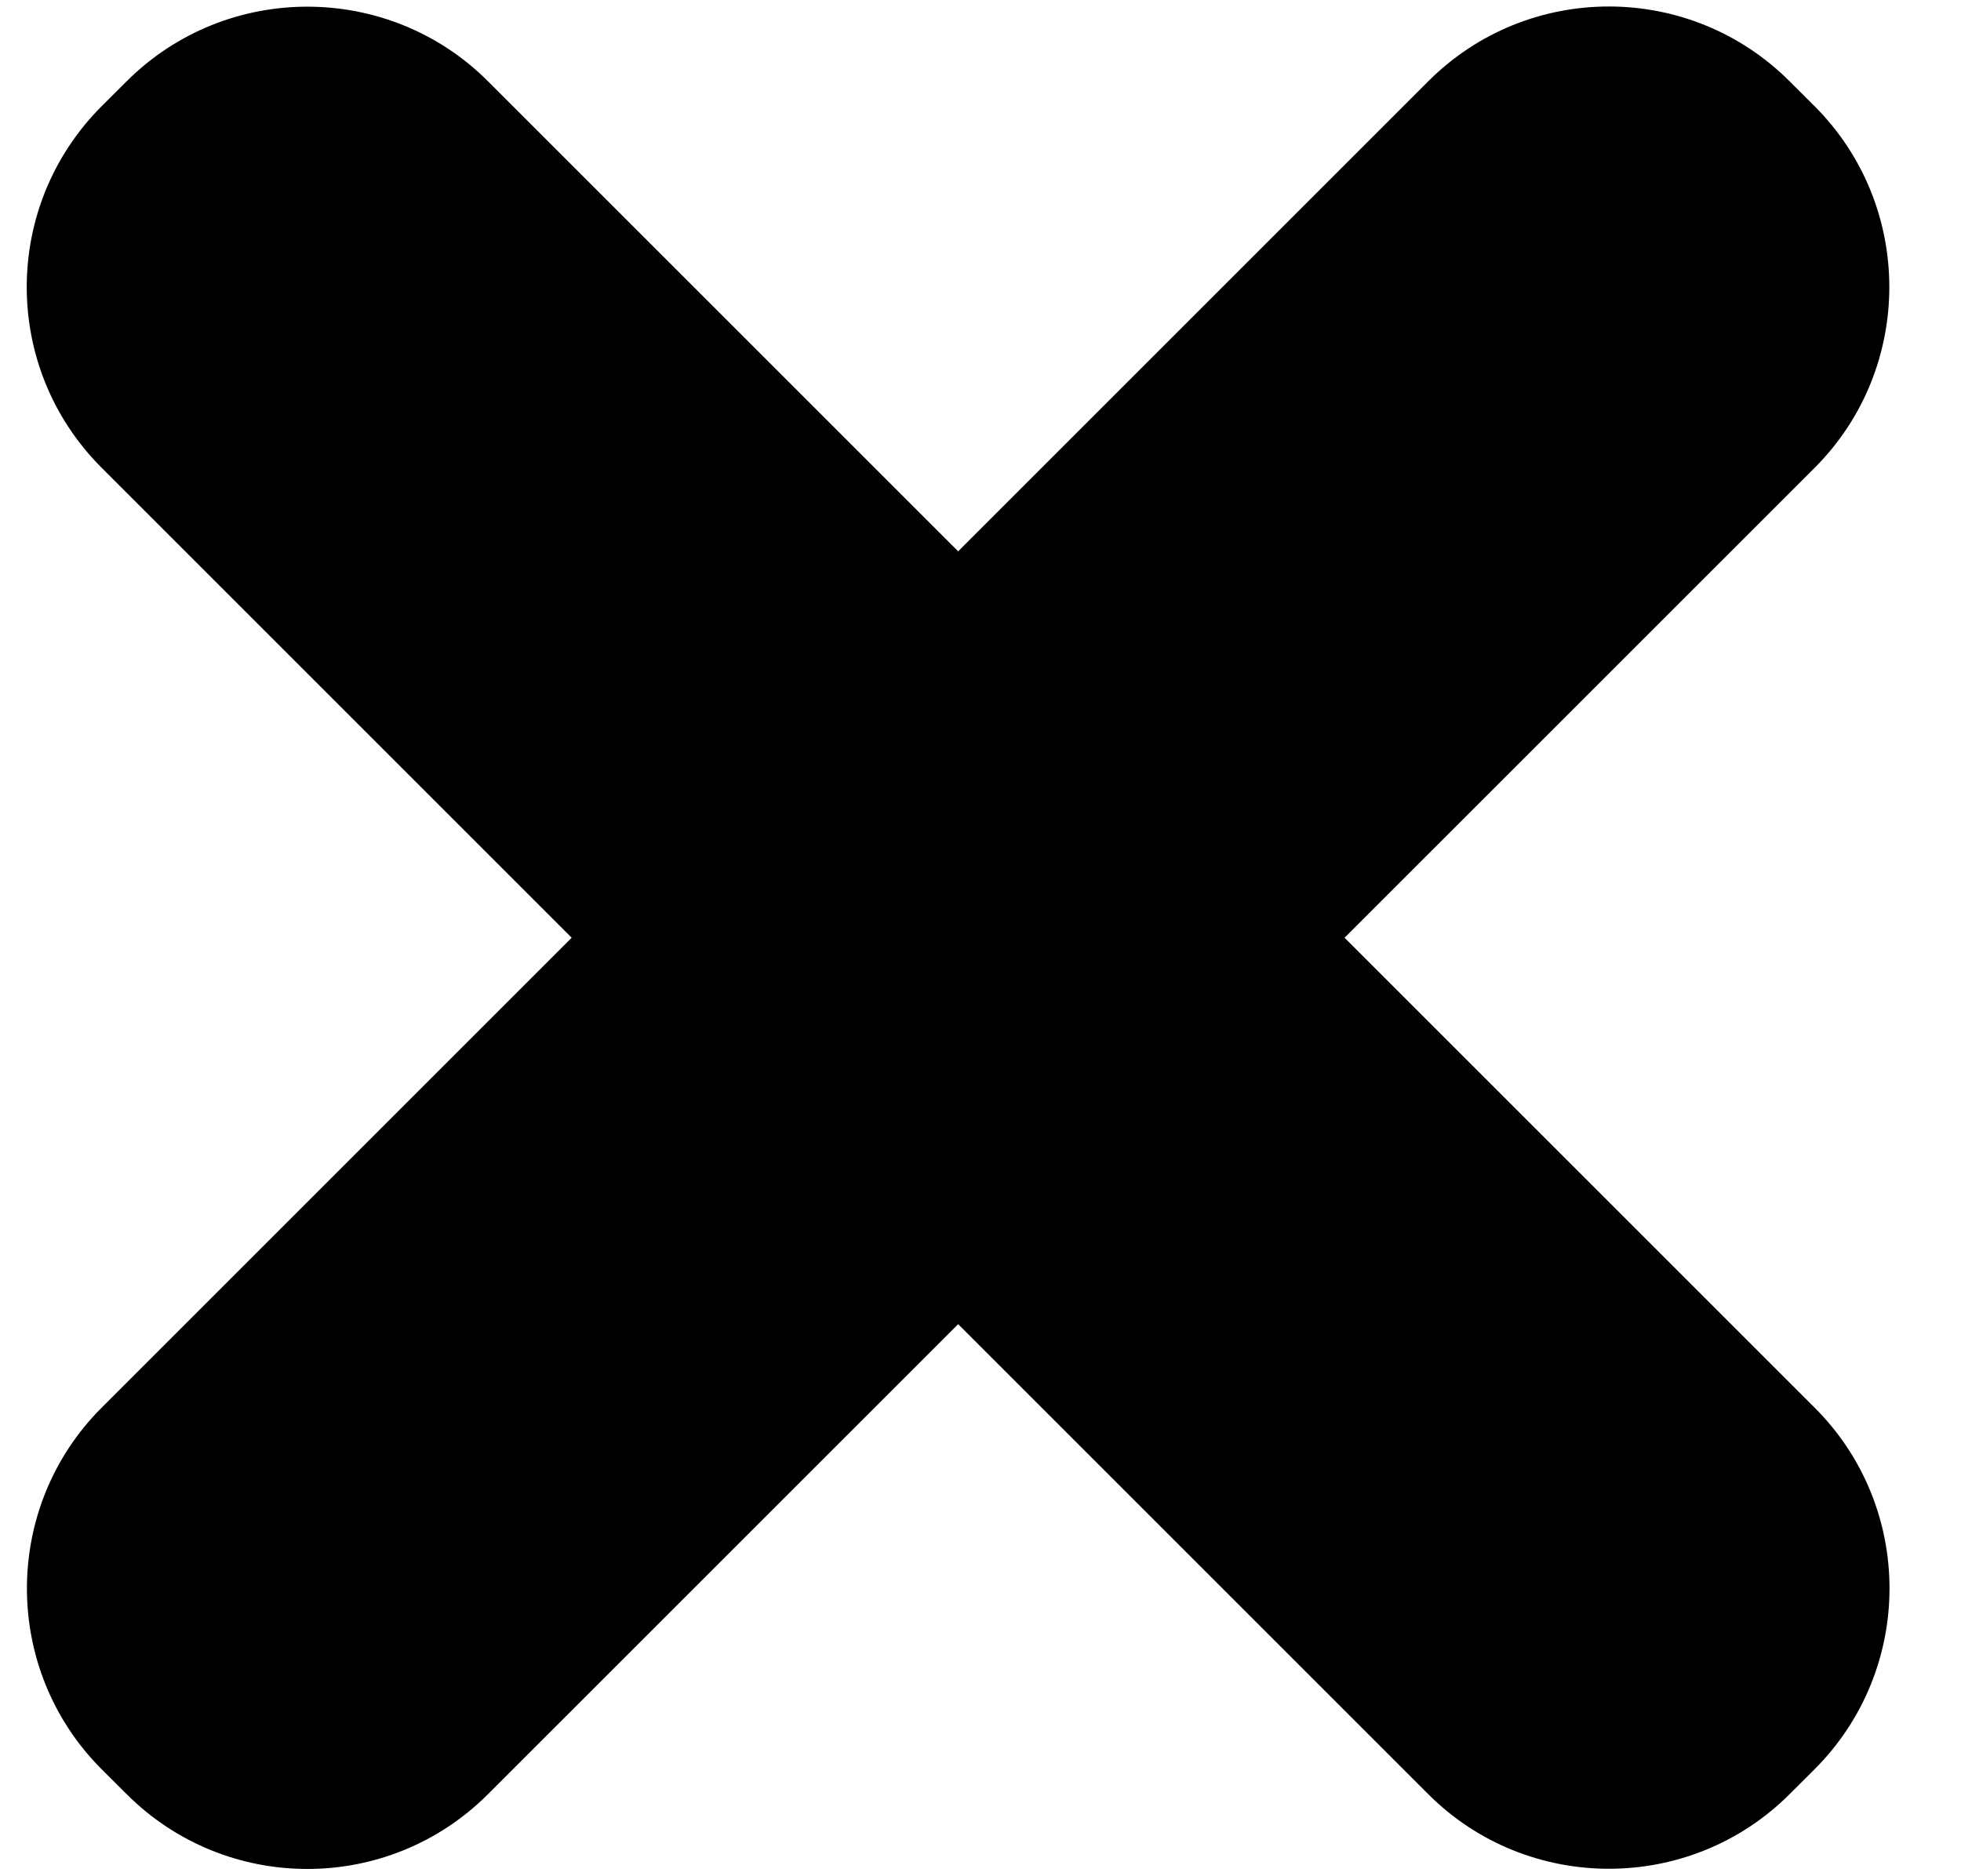
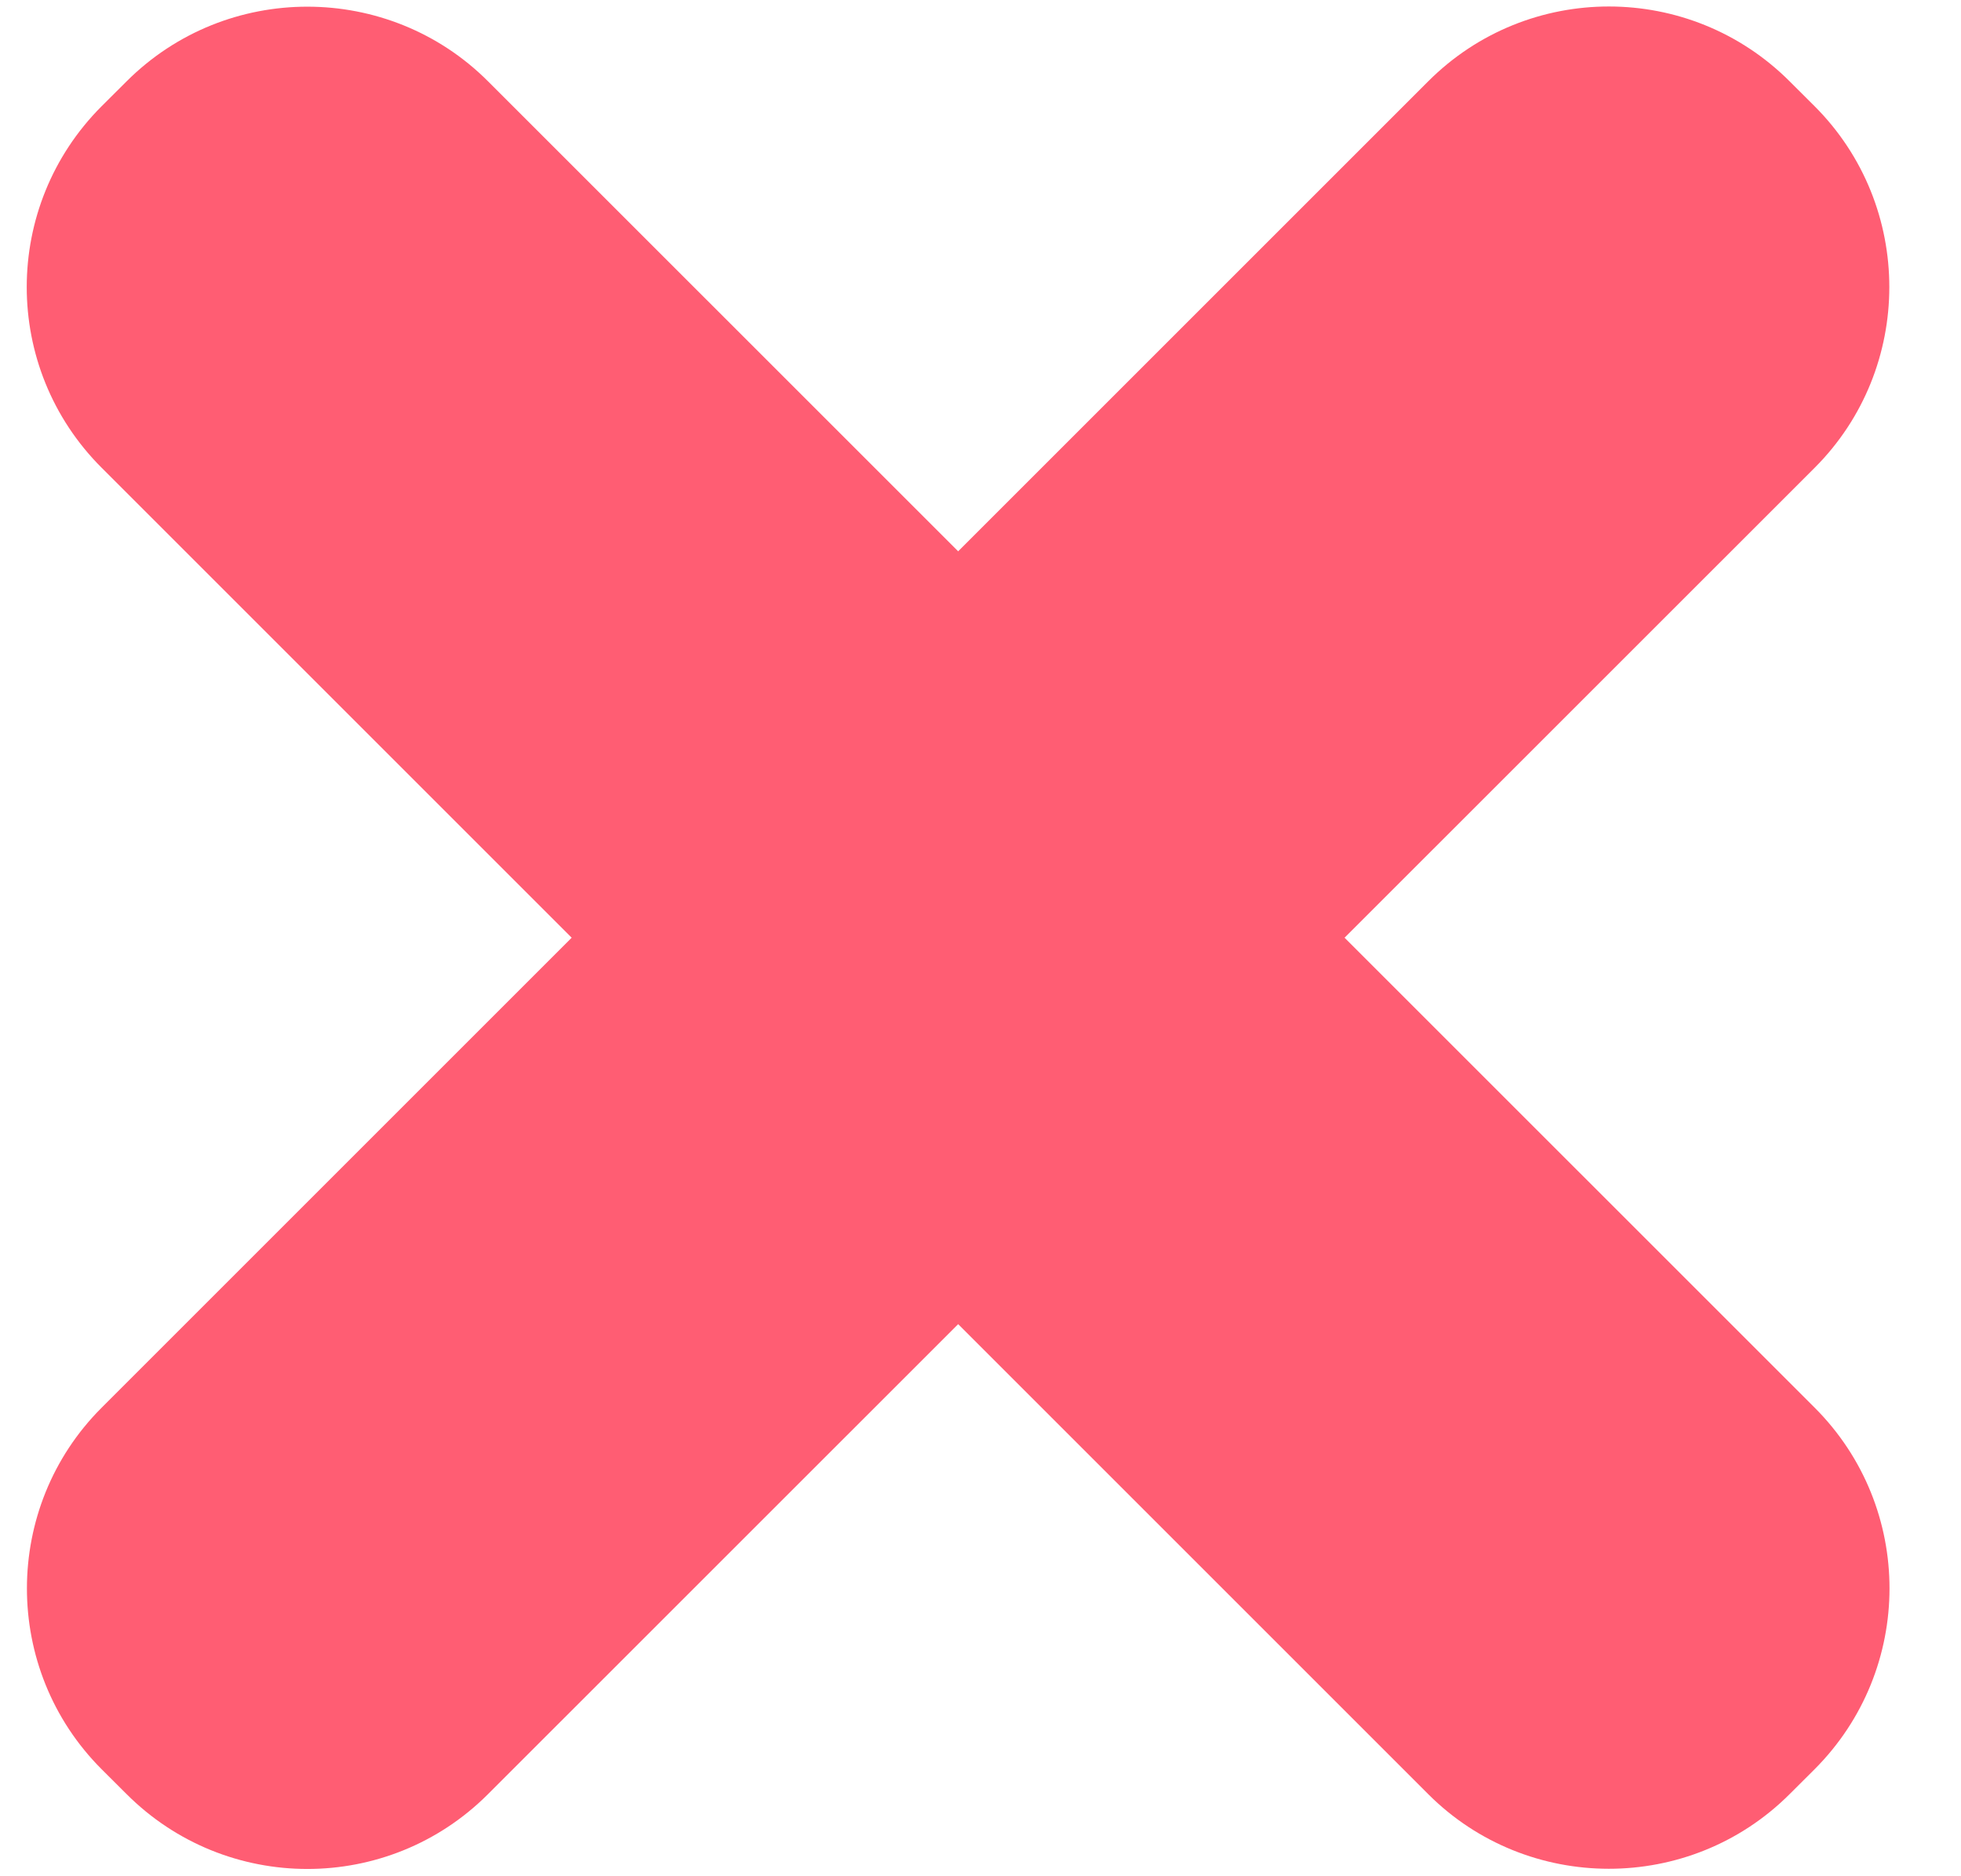
<svg xmlns="http://www.w3.org/2000/svg" width="23px" height="22px" viewBox="0 0 23 22" version="1.1">
  <defs />
  <g stroke="none" stroke-width="1" fill="none" fill-rule="evenodd">
-     <g transform="translate(-449, -21)" fill="#000000">
+     <g transform="translate(-449, -21)" fill="#FF5D73">
      <path d="M460.238,27.467 L454.723,21.953 C453.559,20.789 451.655,20.784 450.484,21.955 L450.192,22.246 C449.022,23.417 449.02,25.315 450.191,26.486 L455.705,32 L450.191,37.514 C449.027,38.678 449.021,40.582 450.192,41.754 L450.484,42.045 C451.654,43.216 453.553,43.217 454.723,42.047 L460.238,36.533 L465.752,42.047 C466.916,43.211 468.82,43.216 469.991,42.045 L470.283,41.754 C471.453,40.583 471.455,38.685 470.285,37.514 L464.77,32 L470.285,26.486 C471.448,25.322 471.454,23.418 470.283,22.246 L469.991,21.955 C468.821,20.784 466.922,20.783 465.752,21.953 L460.238,27.467 L460.238,27.467 Z" />
    </g>
  </g>
</svg>
